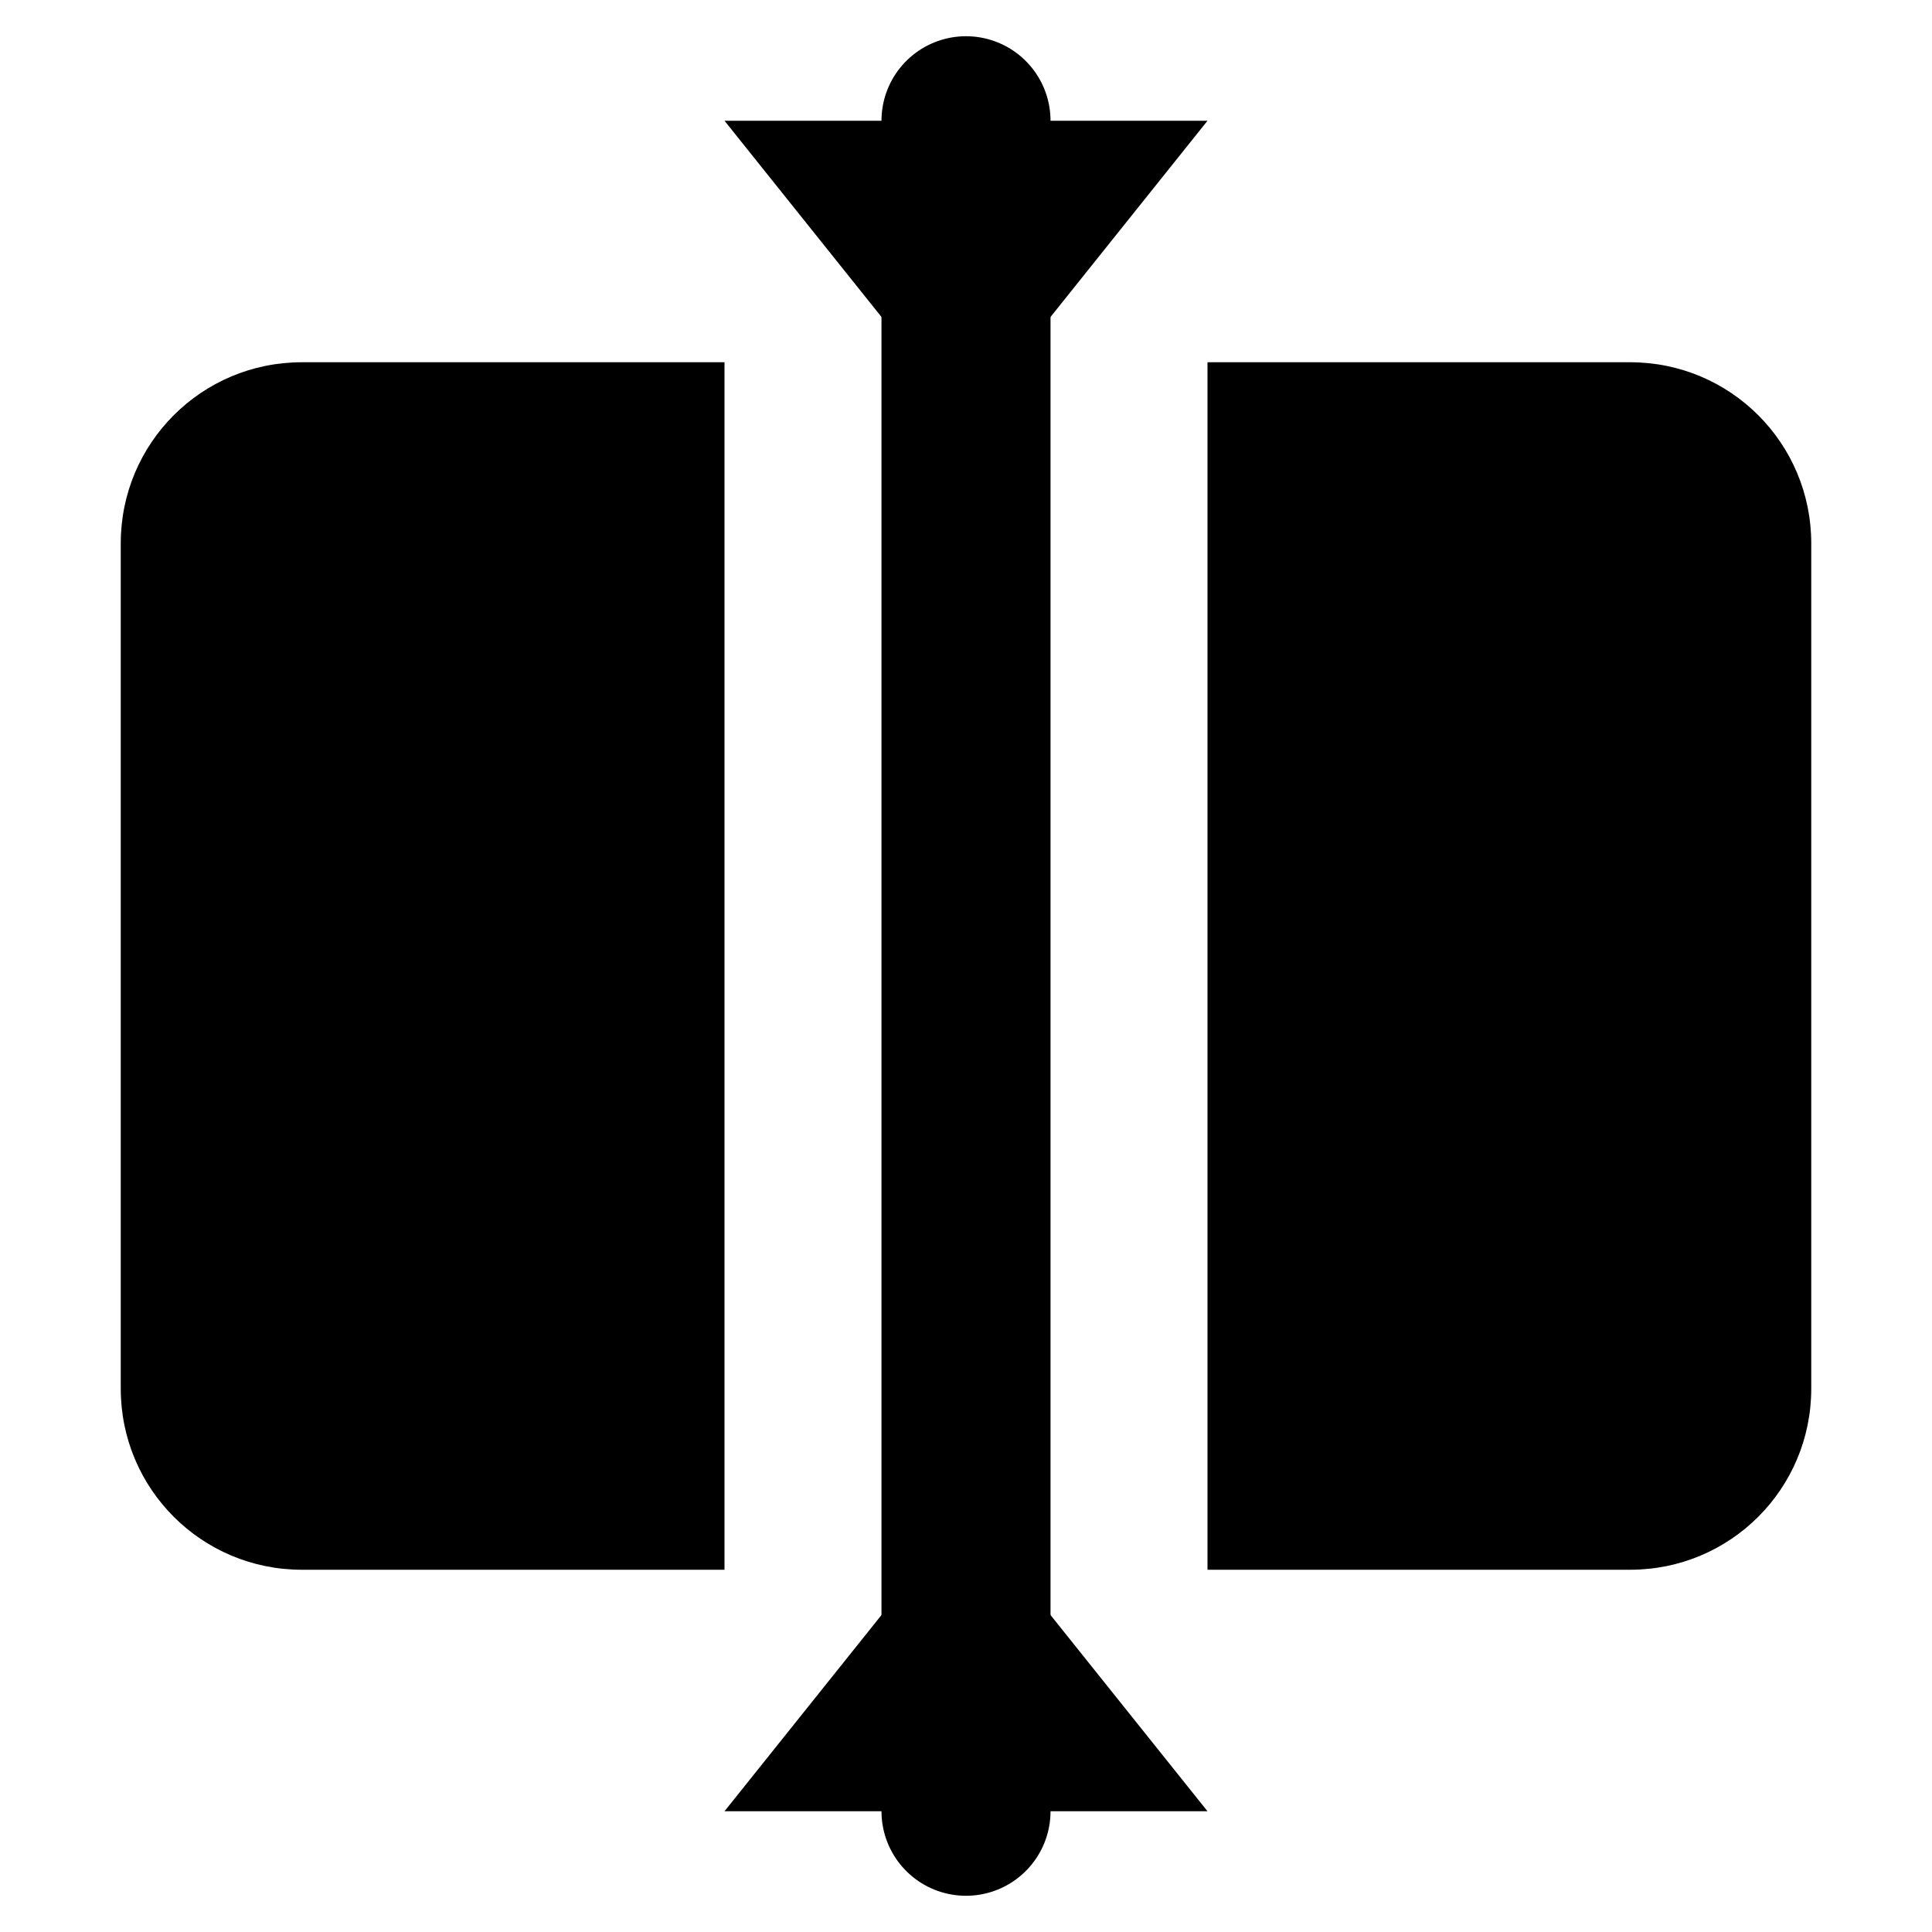
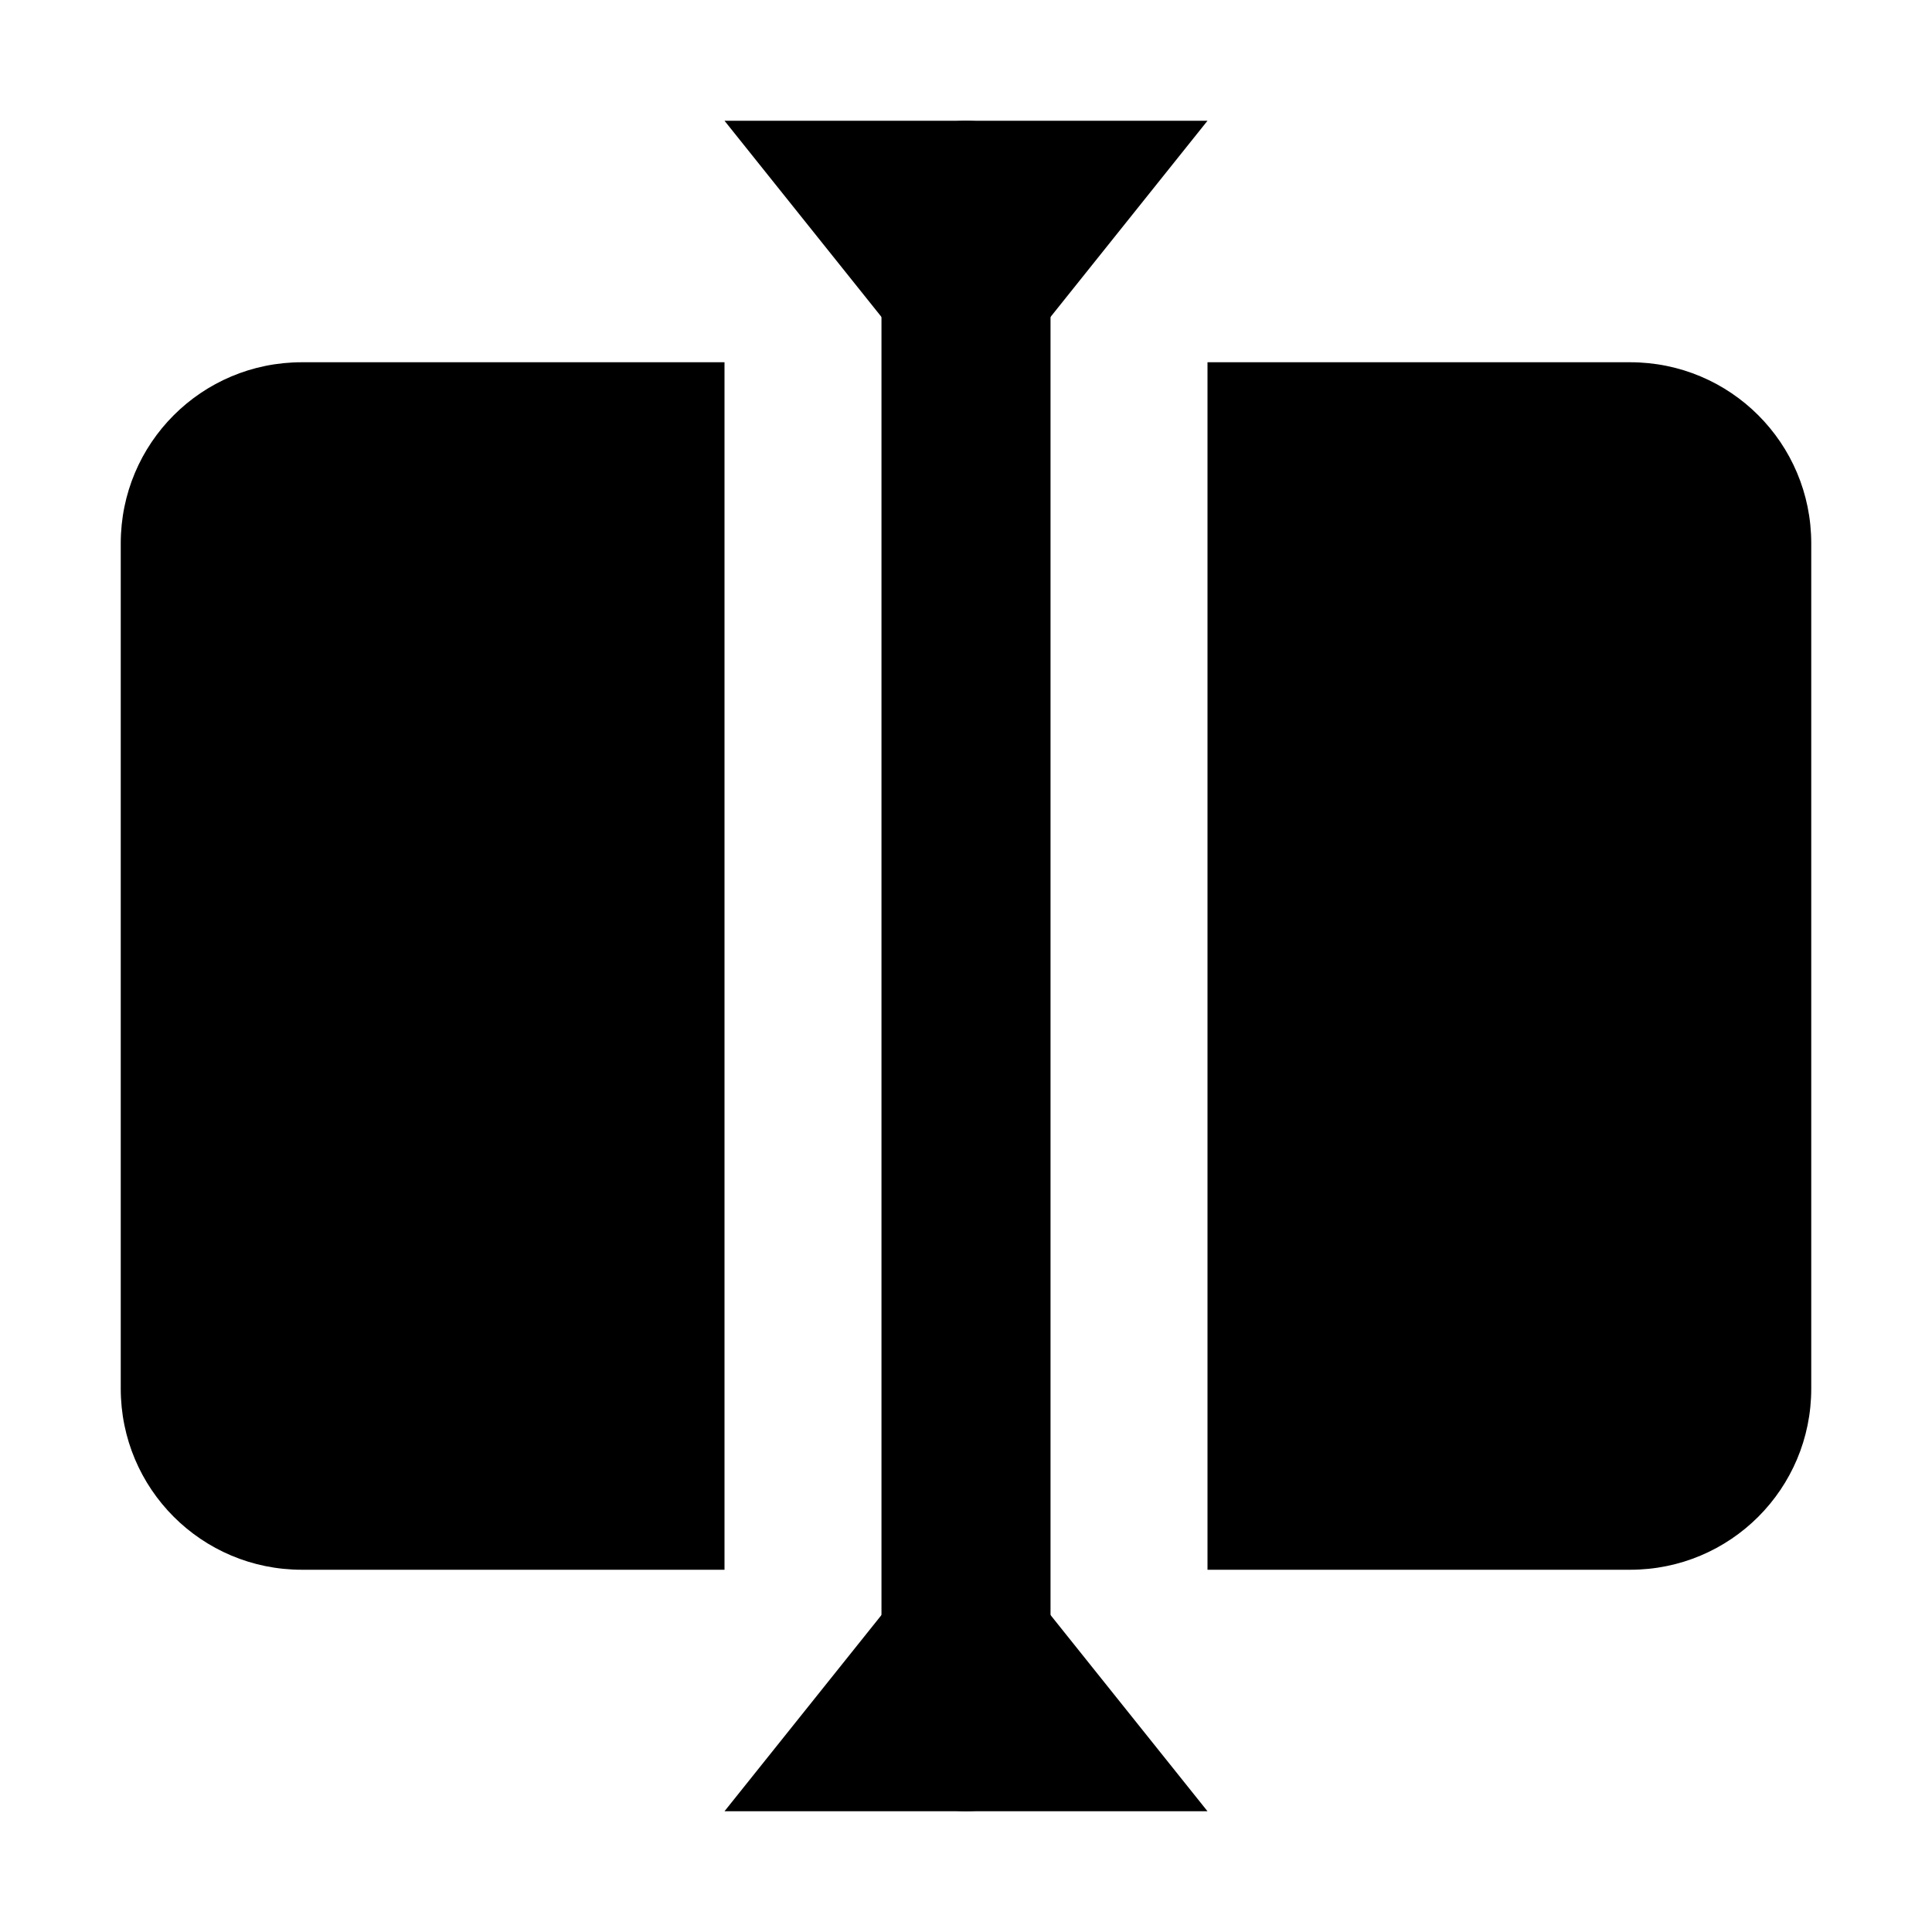
<svg xmlns="http://www.w3.org/2000/svg" width="16" height="16" viewBox="0 0 16 16">
-   <path d="M 2.5,3 C 1.67,3 1,3.67 1,4.5 L 1,11.5 C 1,12.33 1.67,13 2.5,13 L 6,13 L 6,3 Z" fill="currentColor" />
-   <path d="M 10,3 L 10,13 L 13.5,13 C 14.33,13 15,12.33 15,11.5 L 15,4.5 C 15,3.67 14.33,3 13.5,3 Z" fill="currentColor" />
-   <line x1="8" y1="1" x2="8" y2="15" stroke="currentColor" stroke-width="1.4" stroke-linecap="round" />
-   <polygon points="6,1 10,1 8,3.5" fill="currentColor" />
-   <polygon points="6,15 10,15 8,12.5" fill="currentColor" />
+   <path class="foreground" d="M 2.5,3 C 1.67,3 1,3.67 1,4.5 L 1,11.5 C 1,12.33 1.67,13 2.5,13 L 6,13 L 6,3 Z" fill="currentColor" />
+   <path class="foreground" d="M 10,3 L 10,13 L 13.5,13 C 14.33,13 15,12.33 15,11.5 L 15,4.5 C 15,3.67 14.33,3 13.5,3 Z" fill="currentColor" />
+   <rect class="foreground" x="7.3" y="1" width="1.4" height="14" rx="0.7" fill="currentColor" />
+   <polygon class="foreground" points="6,1 10,1 8,3.5" fill="currentColor" />
+   <polygon class="foreground" points="6,15 10,15 8,12.5" fill="currentColor" />
</svg>
